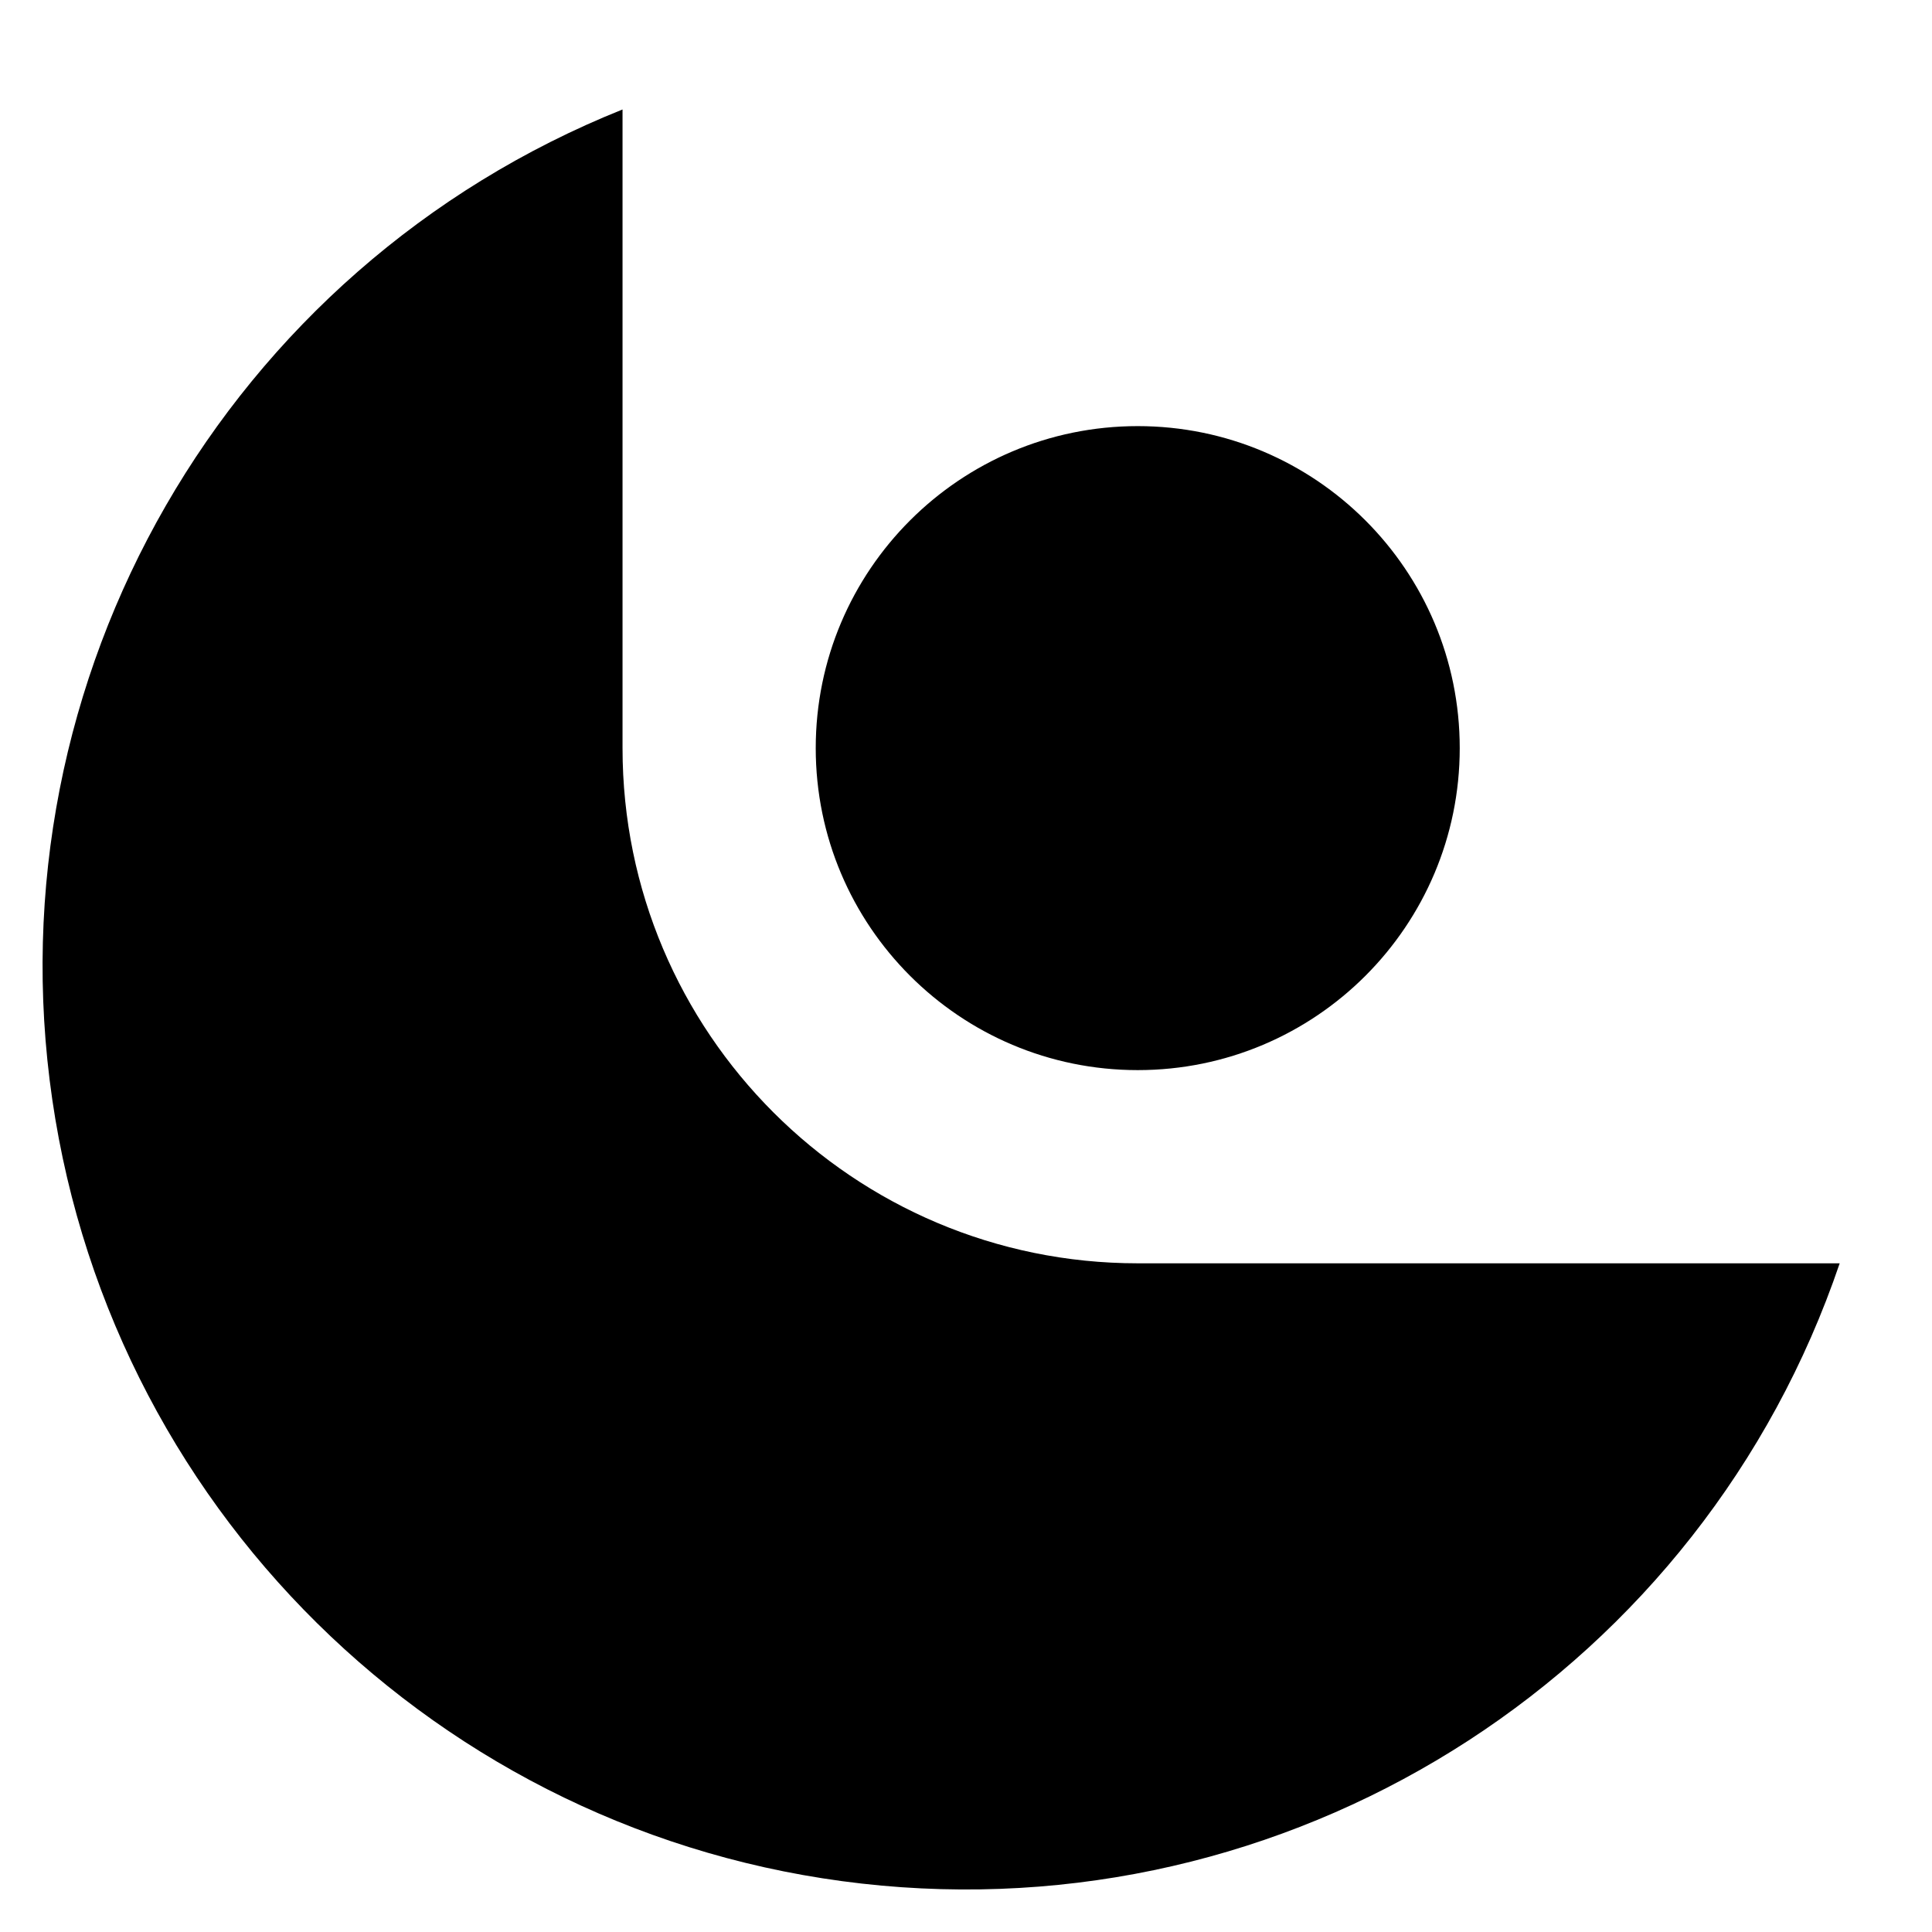
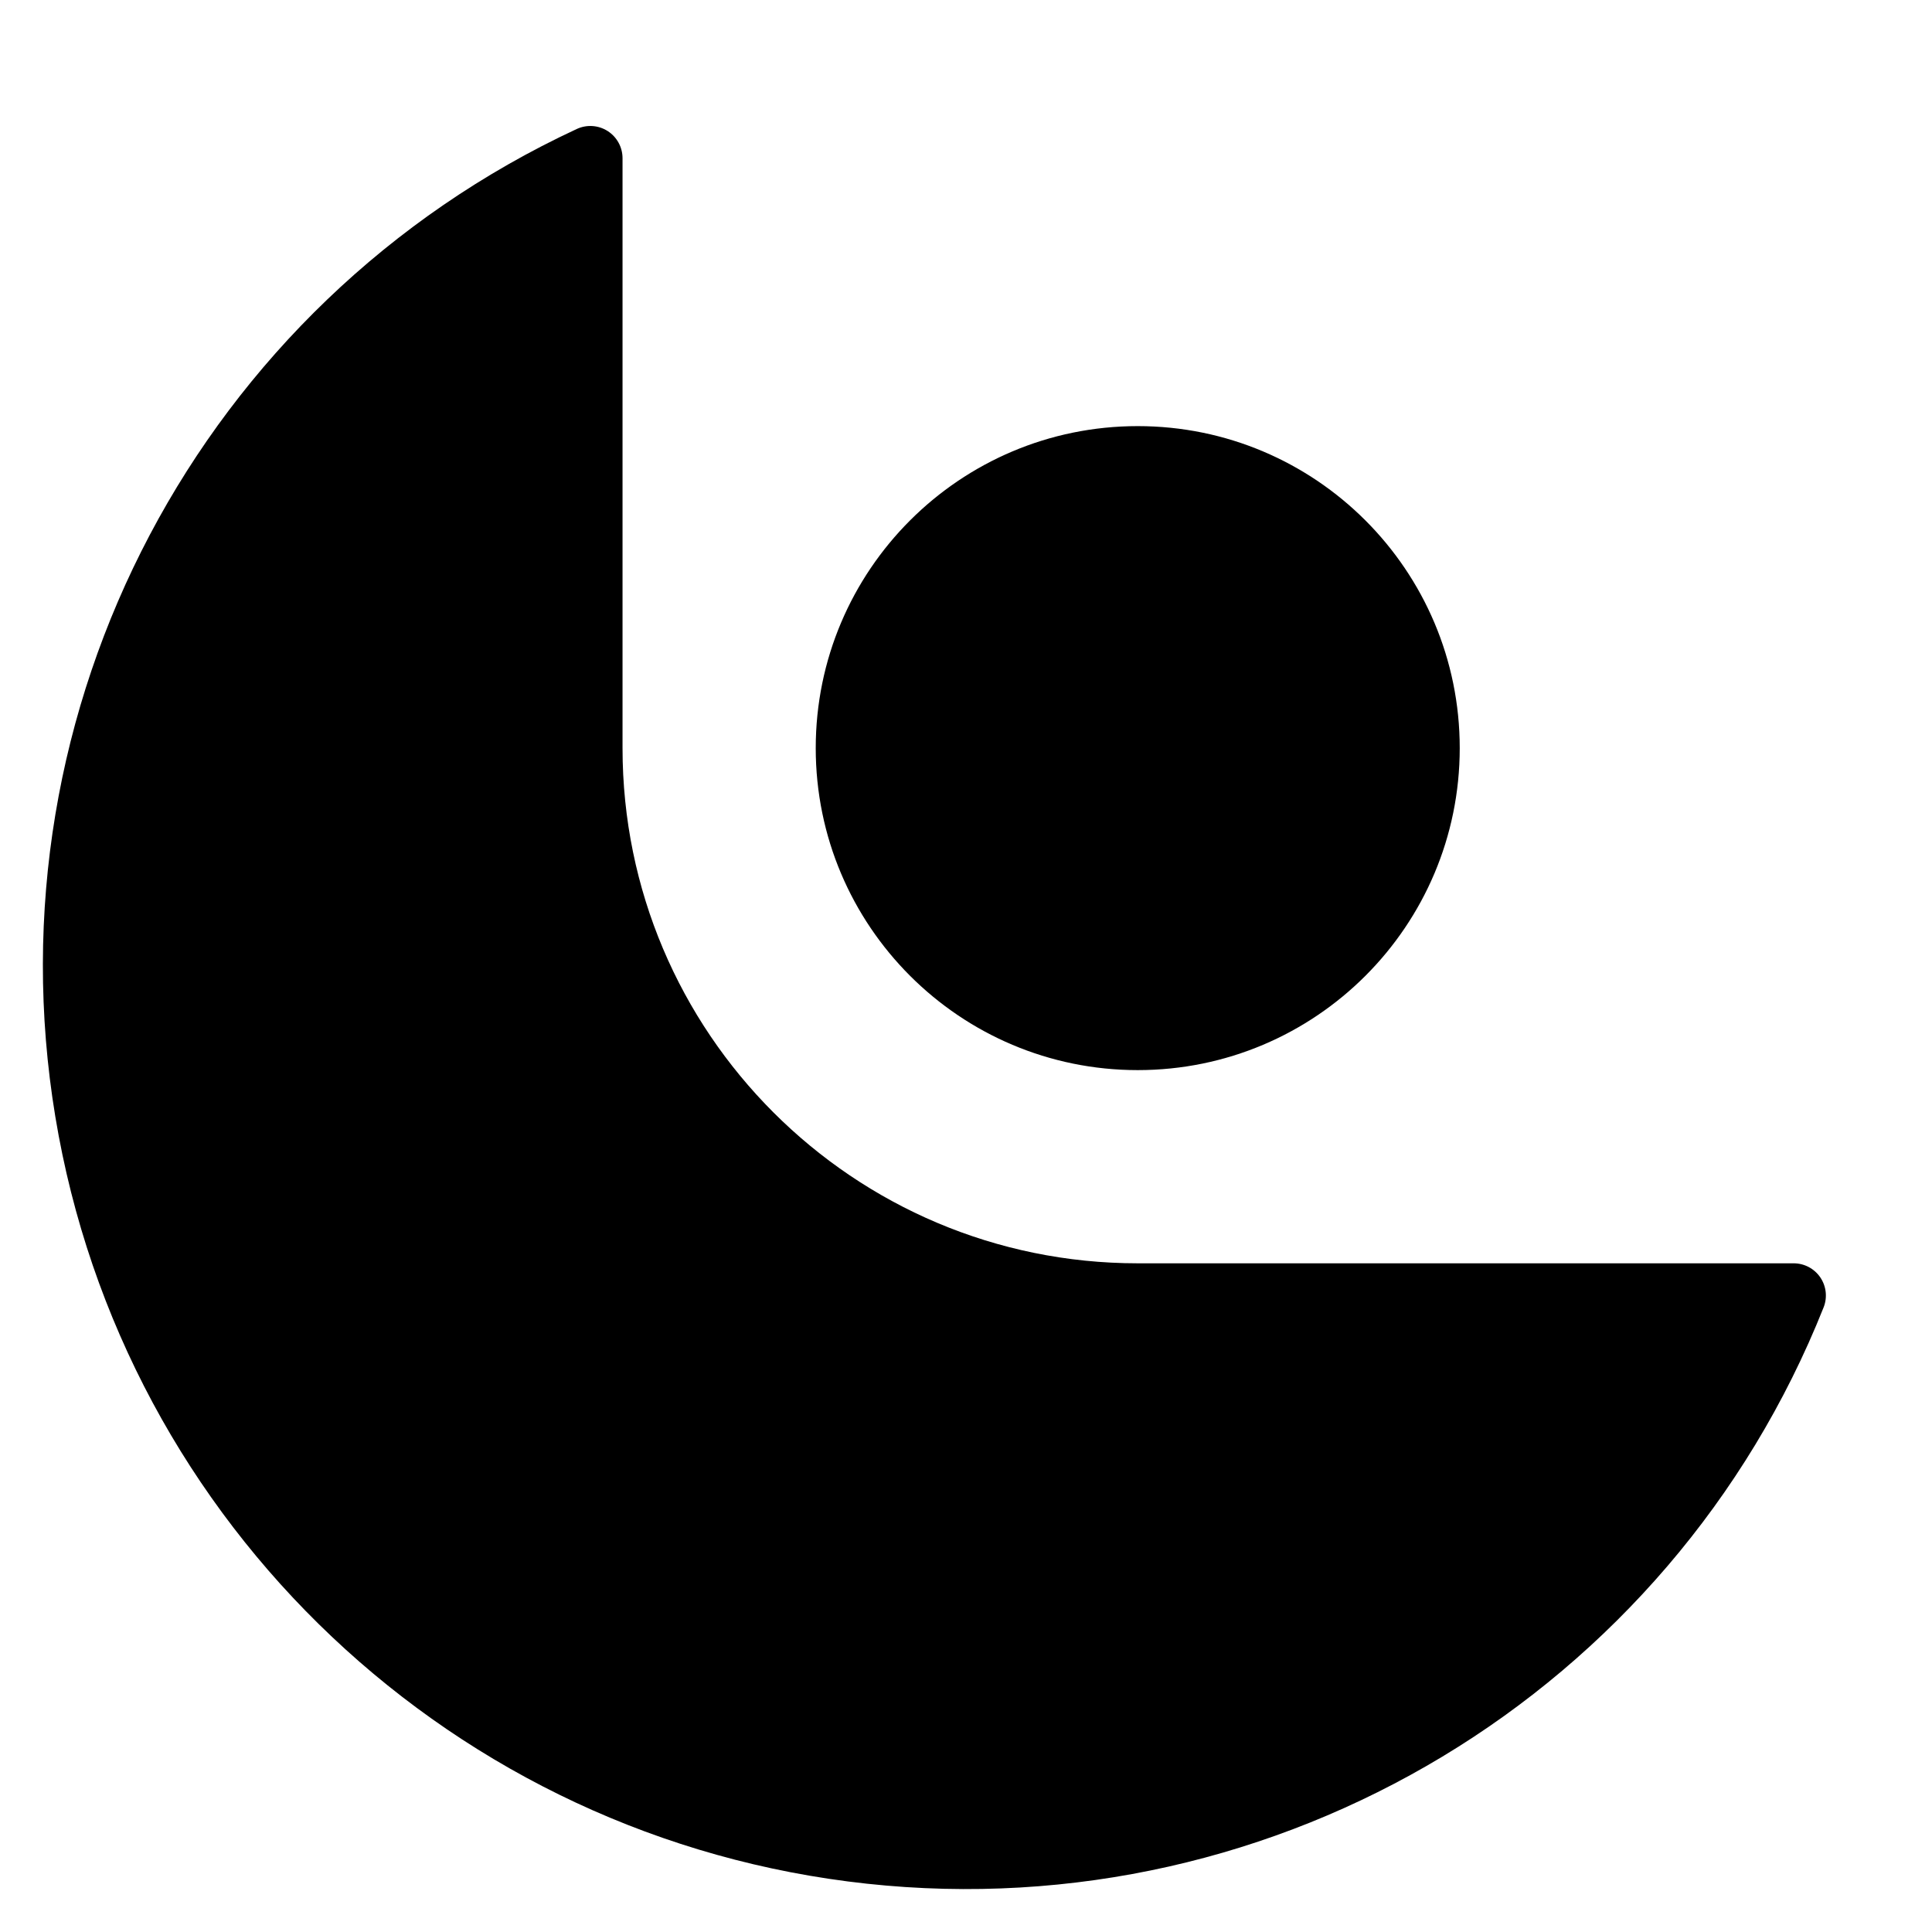
<svg xmlns="http://www.w3.org/2000/svg" viewBox="30 30 180 180" fill="none">
-   <path d="M88 40.2V99.7A48 48 0 0 0 136.0 147.7H201.4A86 86 0 1 1 88 40.2Z" fill="#000000" />
+   <path d="M88.00 44.74 L88.00 99.70 A48 48 0 0 0 136.00 147.70 L197.11 147.70 A3.0 3.0 0 0 1 199.90 151.81 A86.0 86.0 0 1 1 83.73 42.02 A3.0 3.0 0 0 1 88.00 44.74Z" fill="#000000" />
  <circle cx="136.0" cy="99.7" r="30" fill="#000000" />
</svg>
